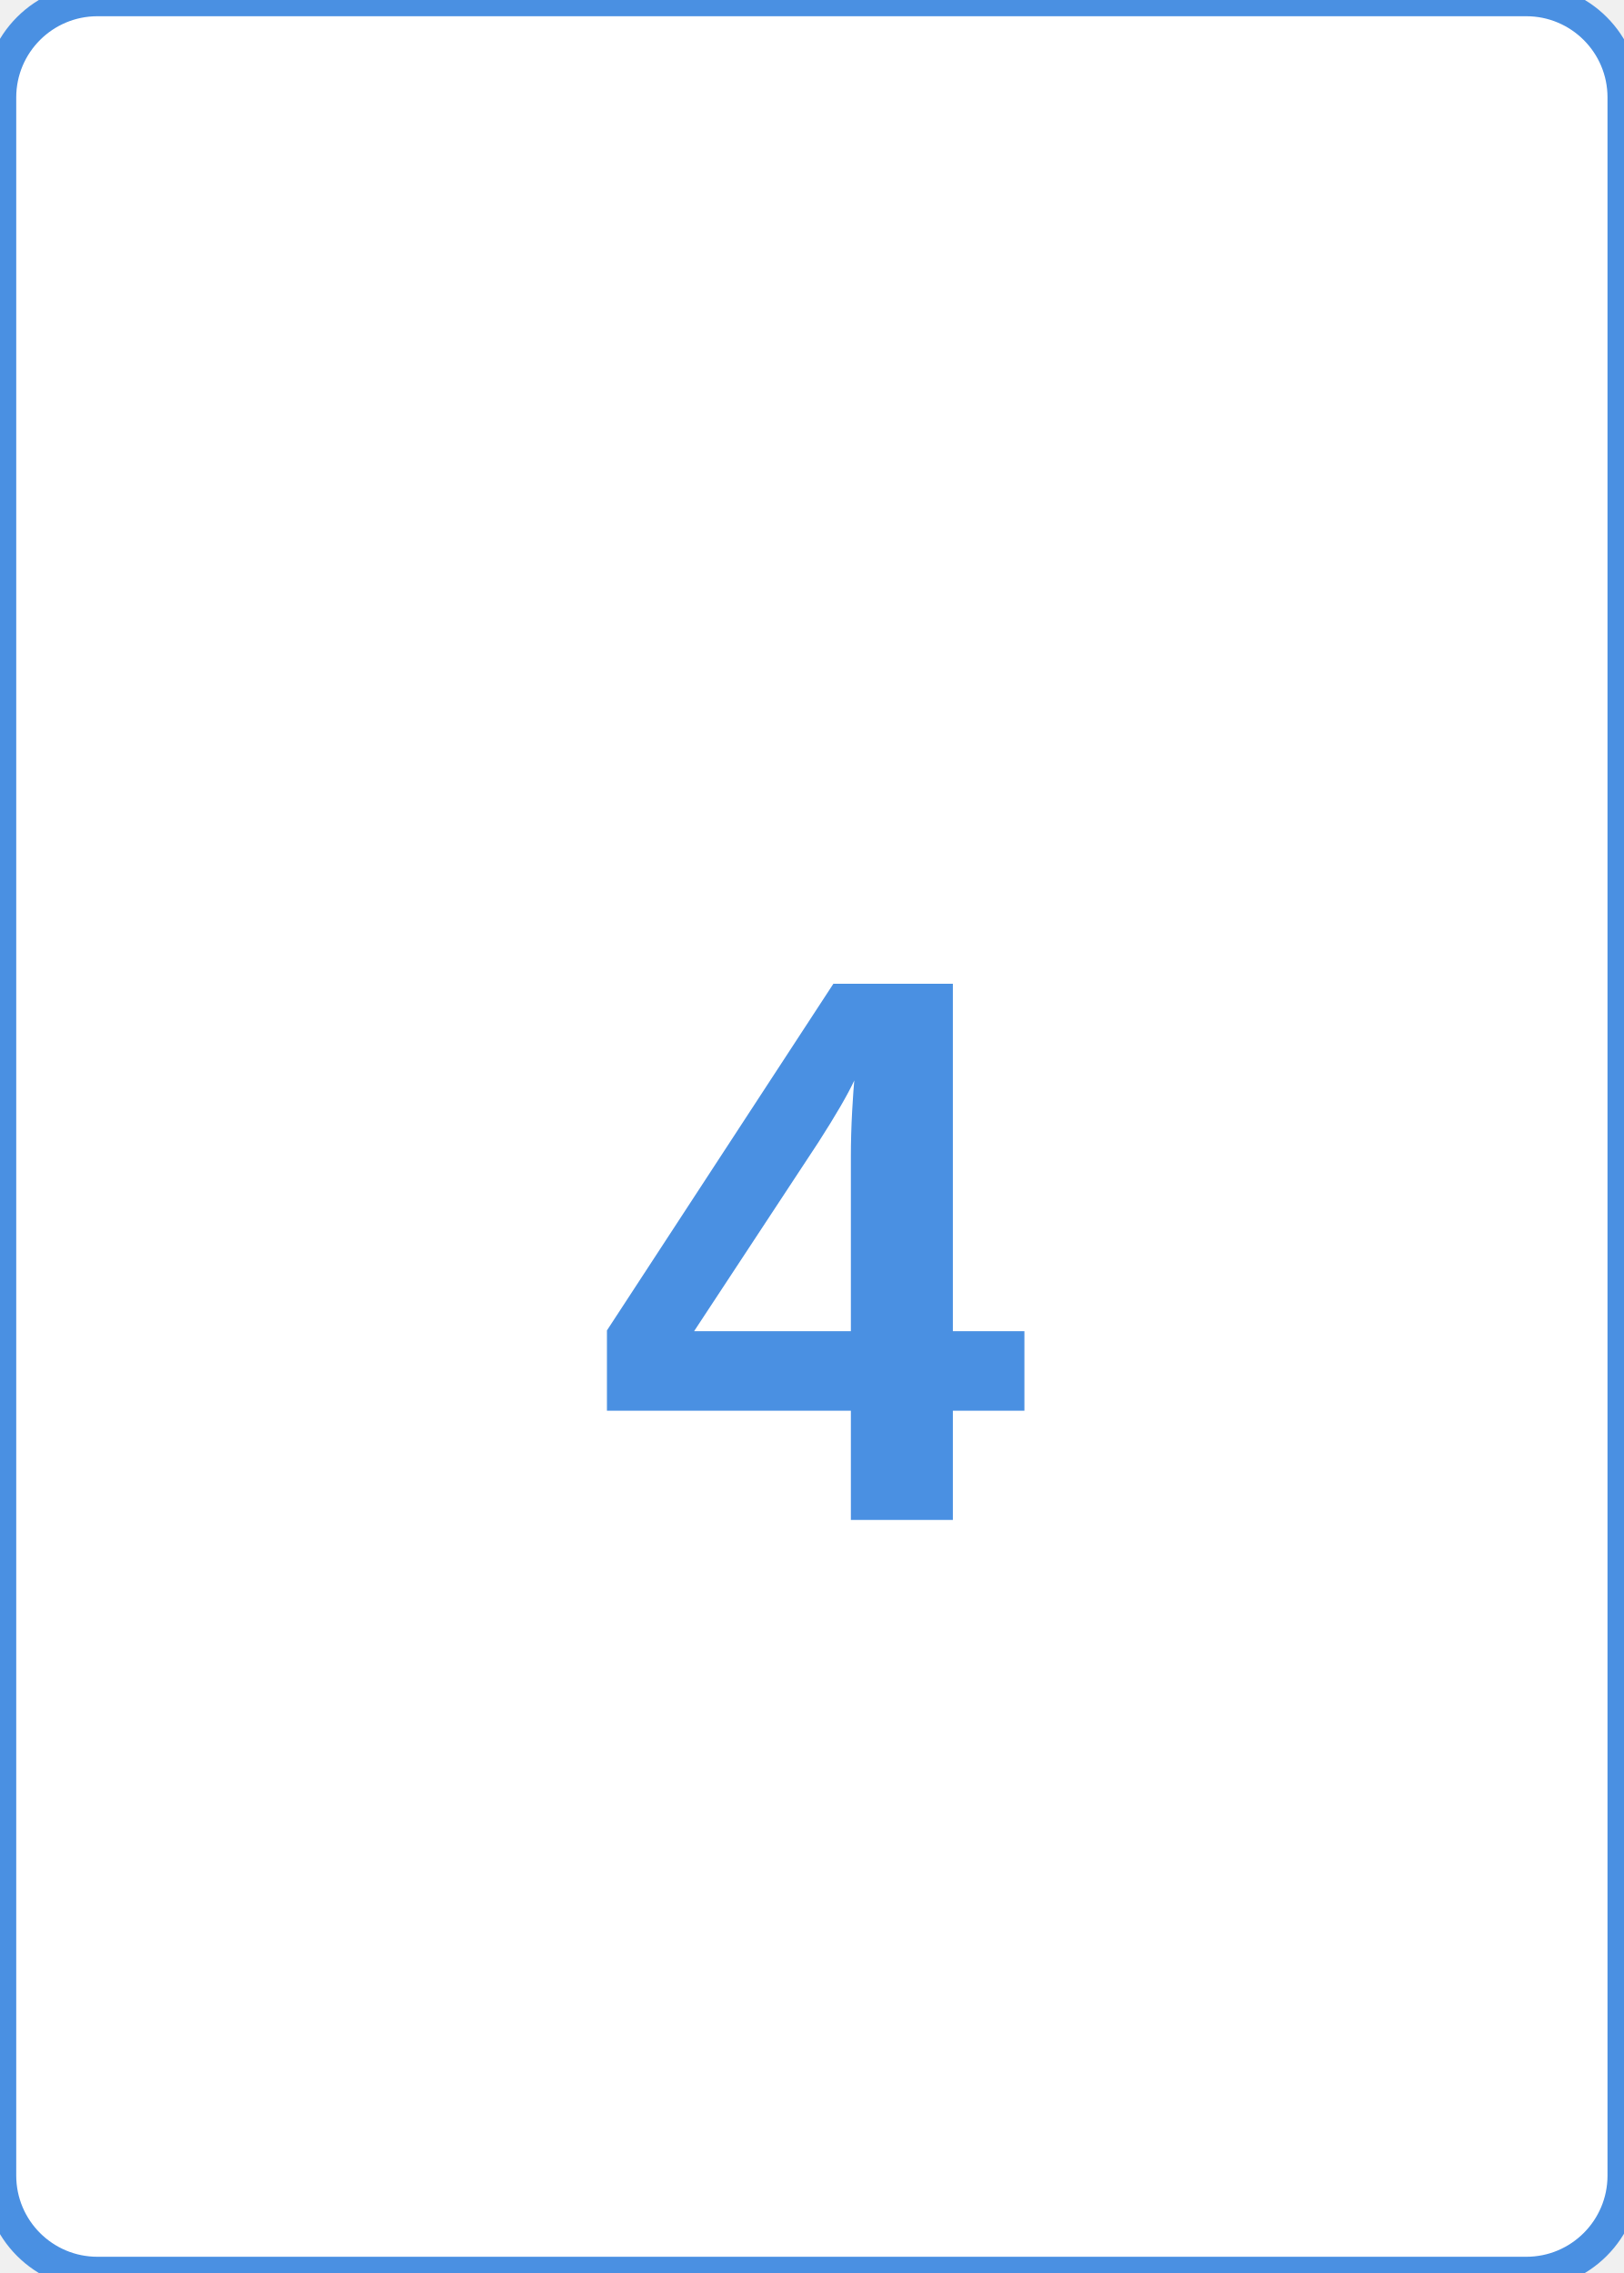
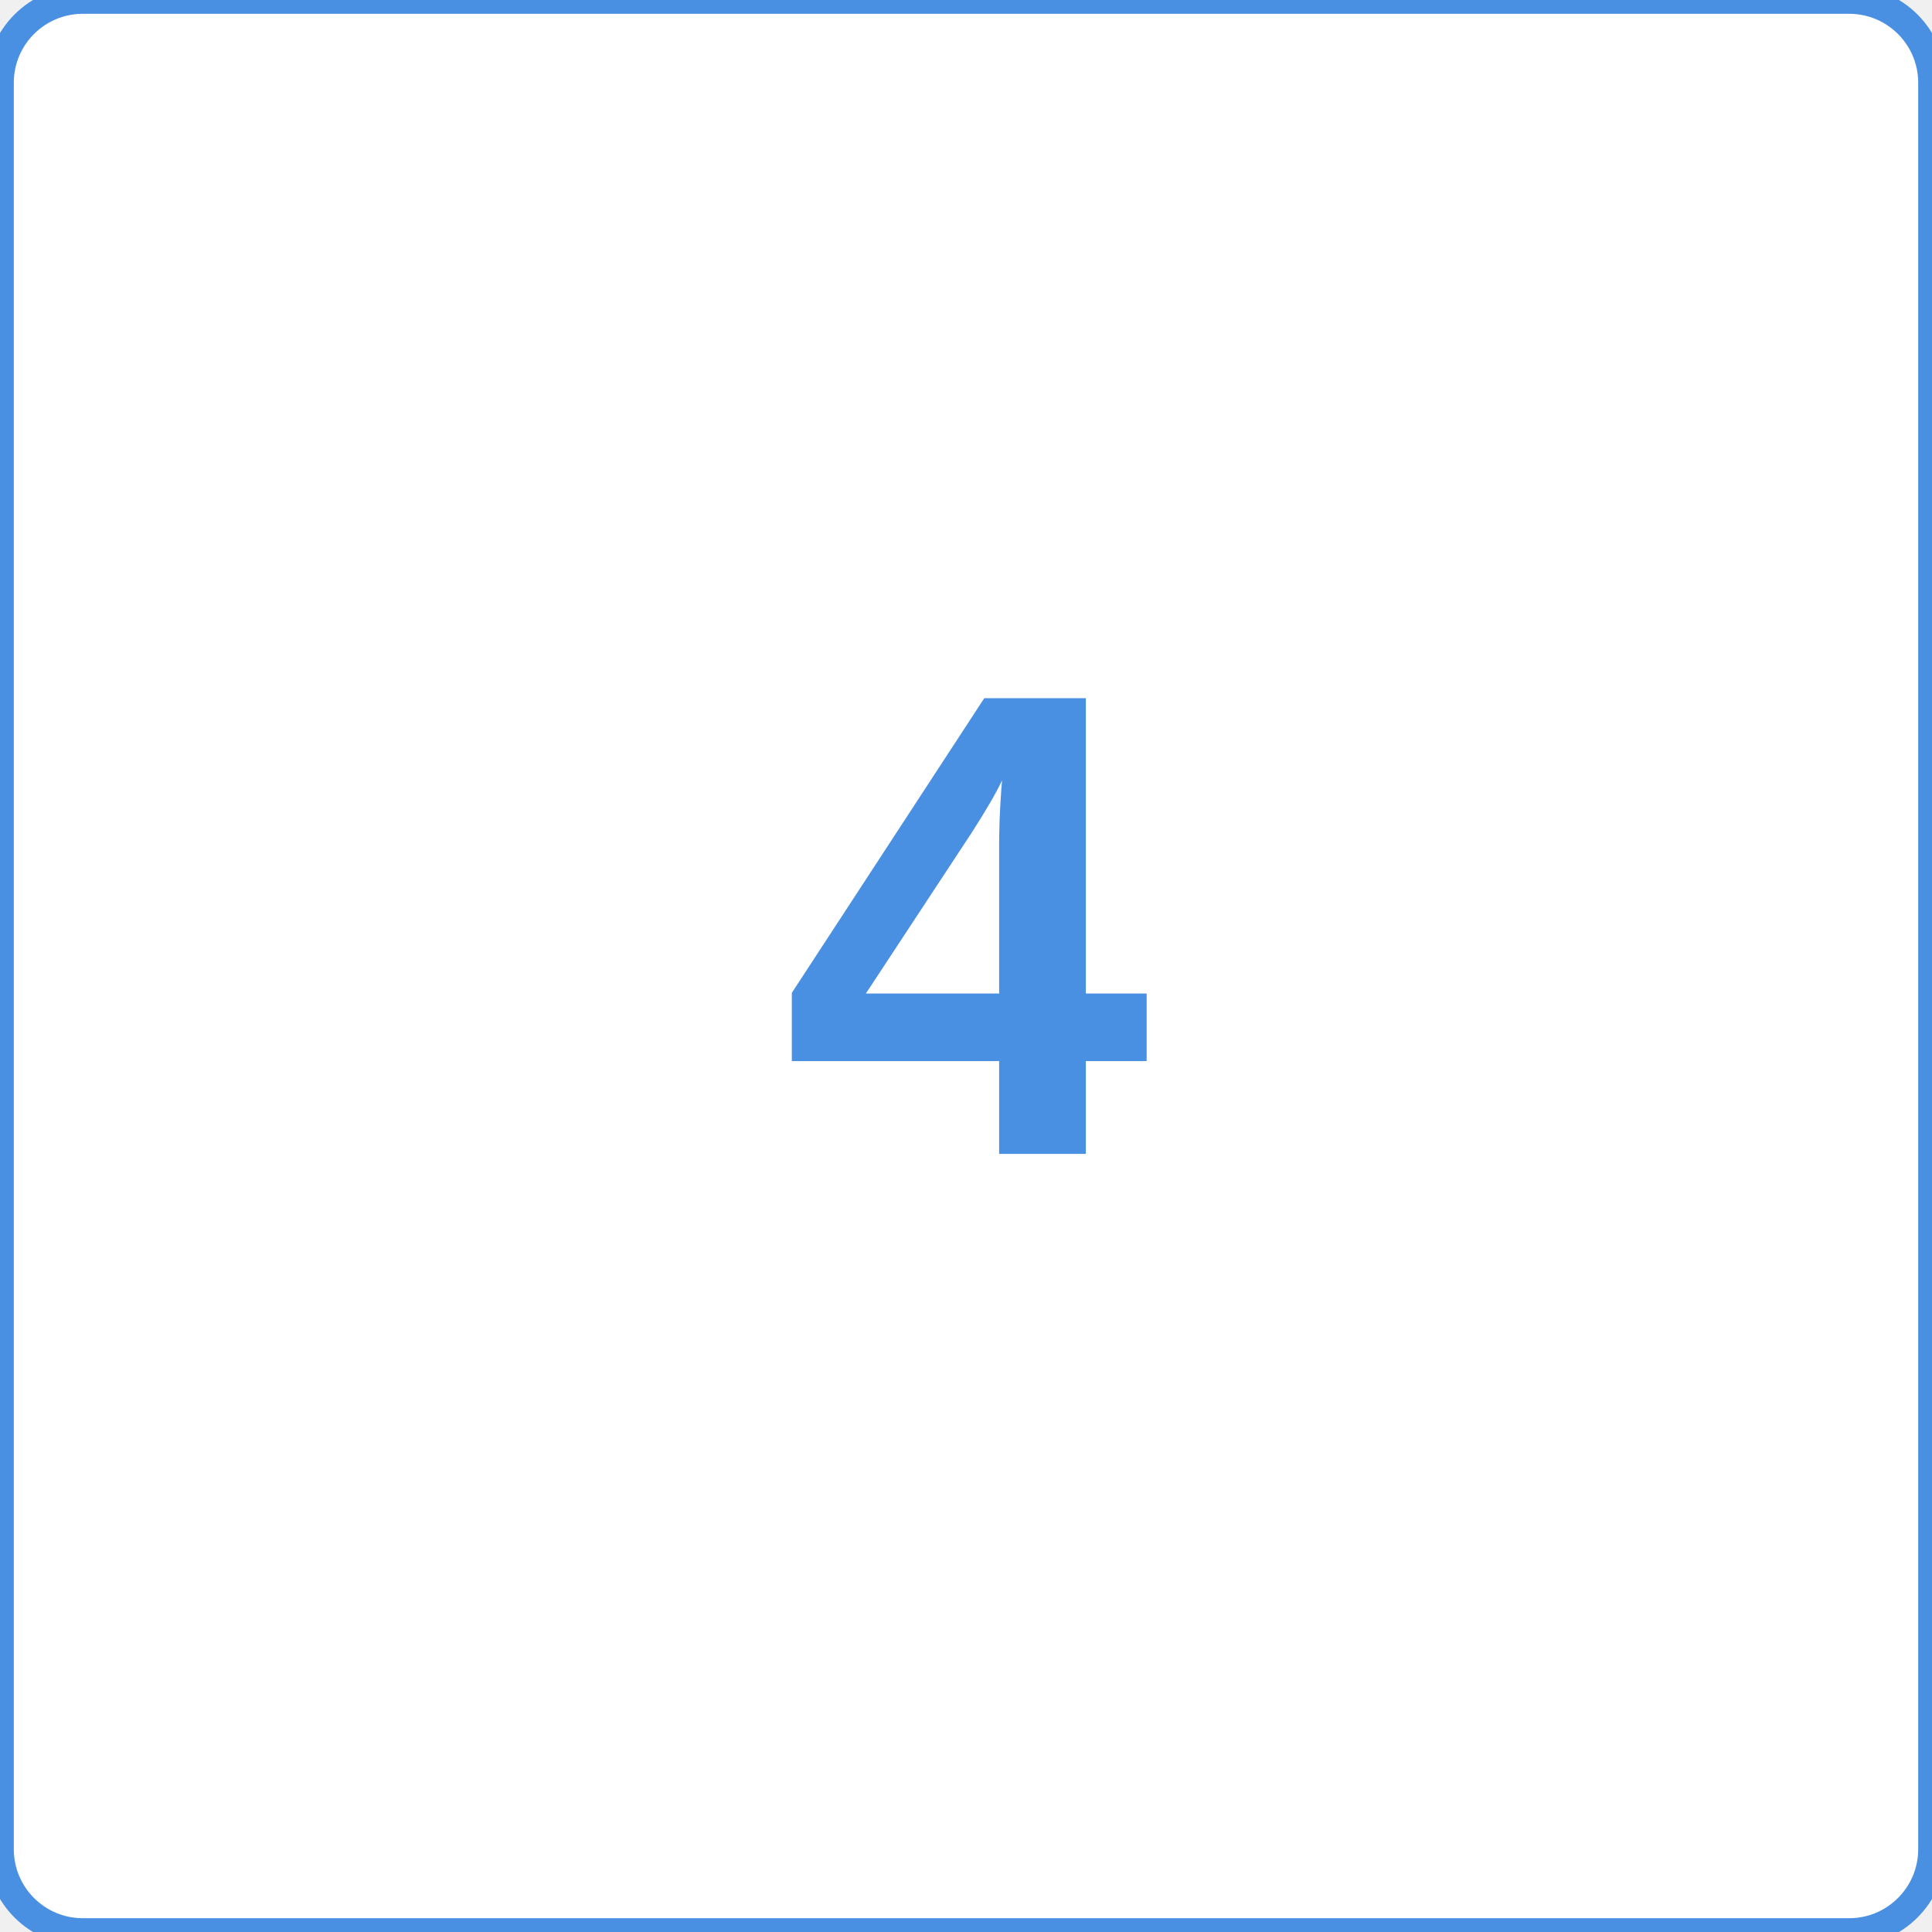
- <svg xmlns="http://www.w3.org/2000/svg" width="200" height="280" viewBox="0 0 200 280">
-   <rect width="200" height="280" rx="12" fill="#FFFFFF" stroke="#4A90E2" stroke-width="4" />
-   <text x="100" y="160" font-family="Arial, sans-serif" font-size="96" font-weight="bold" fill="#4A90E2" text-anchor="middle" dominant-baseline="middle">4</text>
+ <svg xmlns="http://www.w3.org/2000/svg" width="280" height="280" viewBox="0 0 280 280">
+   <rect width="280" height="280" rx="12" fill="#FFFFFF" stroke="#4A90E2" stroke-width="4" />
+   <text x="140" y="140" font-family="Arial, sans-serif" font-size="96" font-weight="bold" fill="#4A90E2" text-anchor="middle" dominant-baseline="middle">4</text>
</svg>
